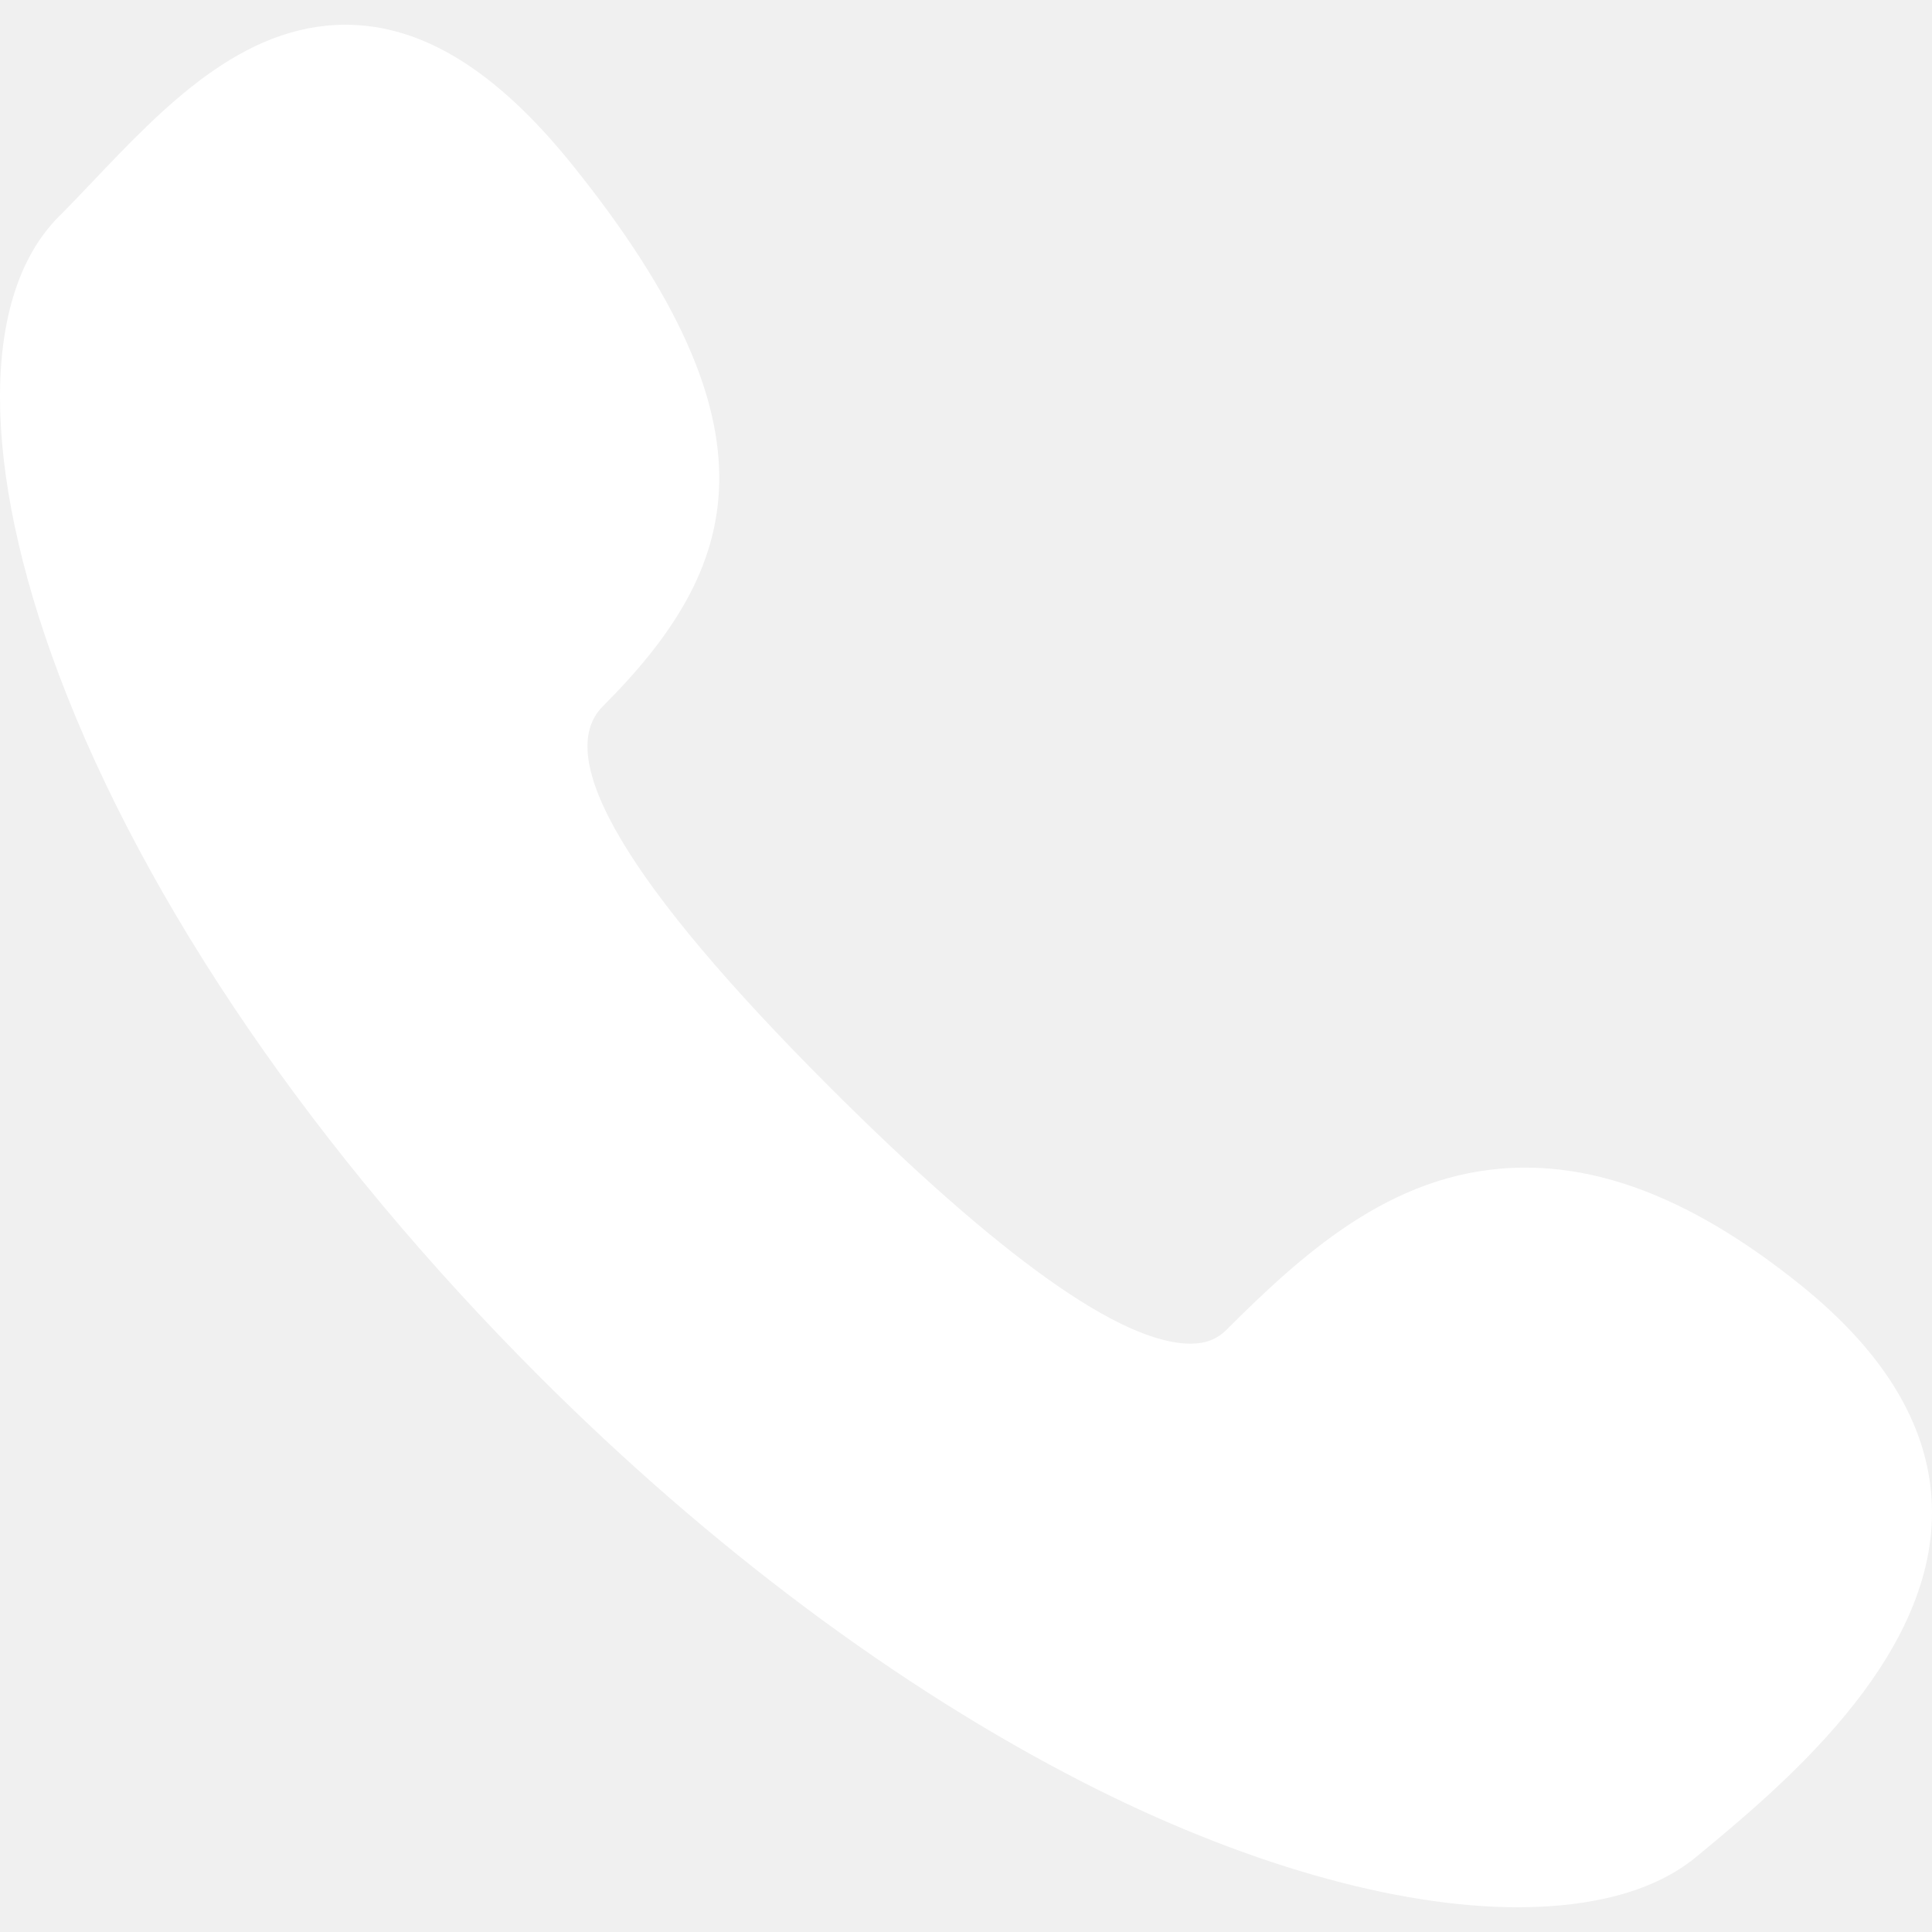
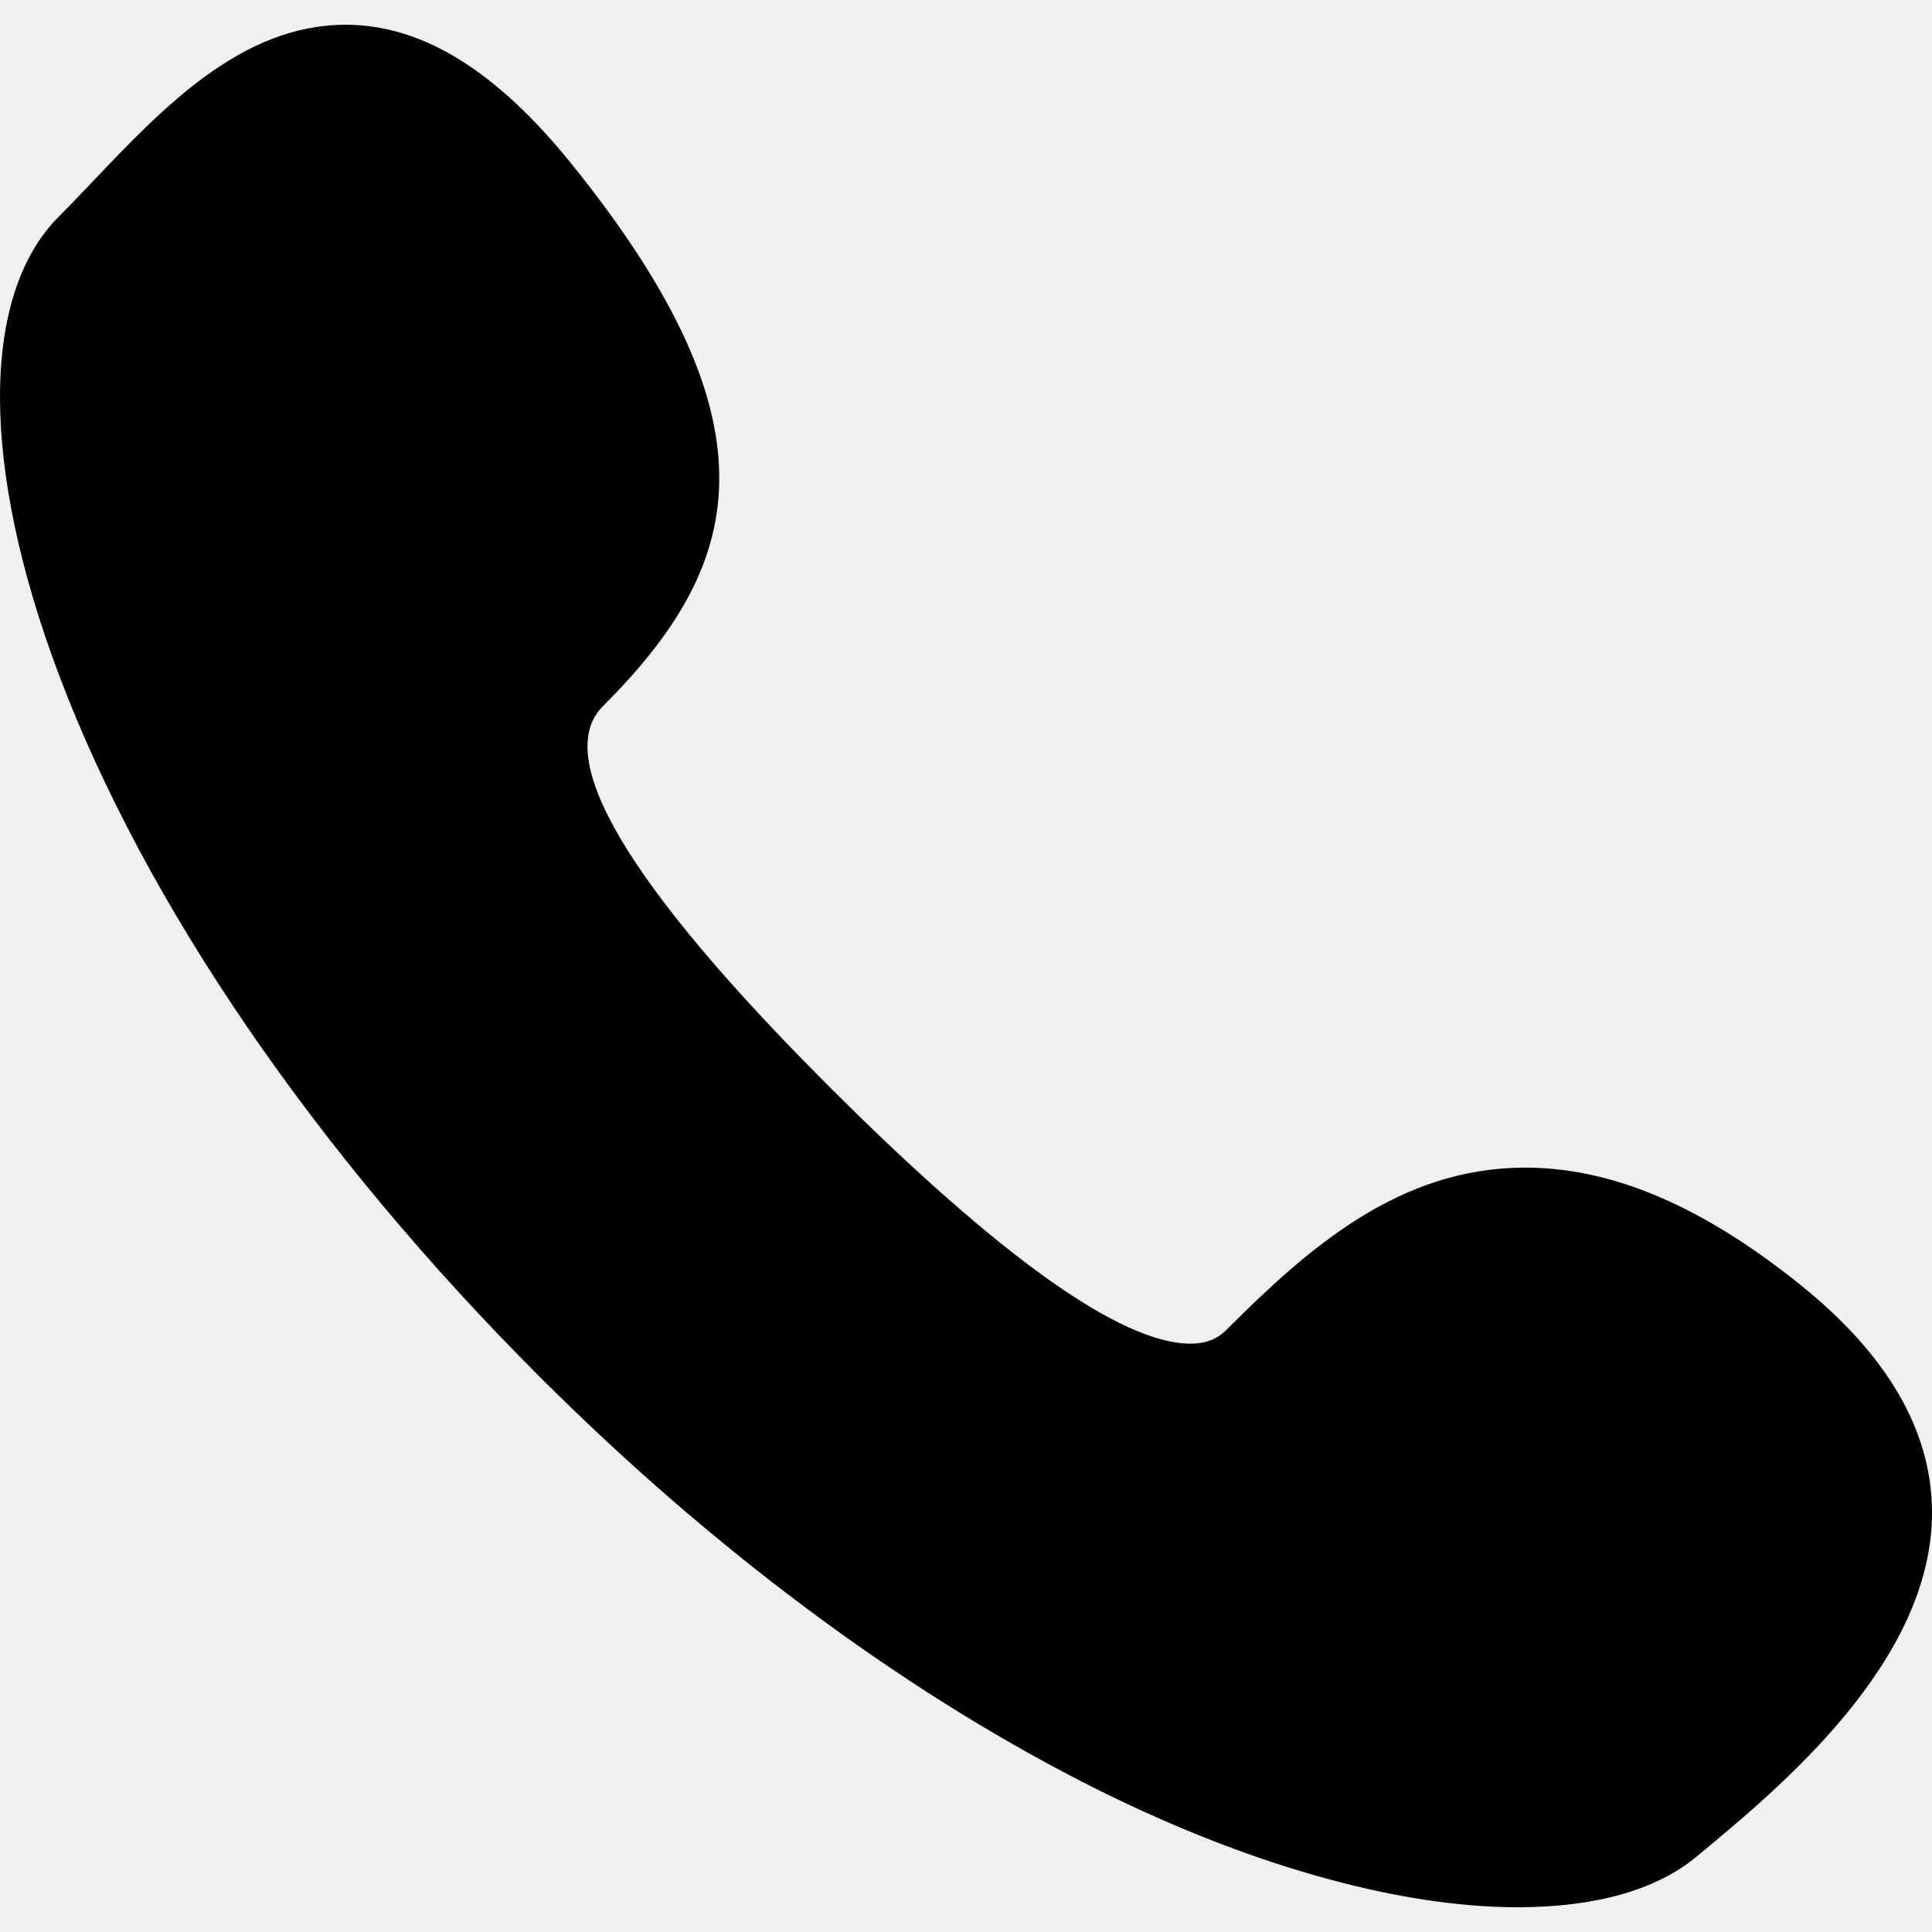
- <svg xmlns="http://www.w3.org/2000/svg" version="1.1" x="0px" y="0px" viewBox="0 0 287.32 287.32" style="enable-background:new 0 0 287.32 287.32; fill: #ffffff;" xml:space="preserve">
+ <svg xmlns="http://www.w3.org/2000/svg" version="1.1" x="0px" y="0px" viewBox="0 0 287.32 287.32" style="enable-background:new 0 0 287.32 287.32; fill: #000000;" xml:space="preserve">
  <path d="M267.749,191.076c-14.595-11.729-27.983-17.431-40.93-17.431c-18.729,0-32.214,11.914-44.423,24.119  c-1.404,1.405-3.104,2.06-5.349,2.06c-10.288,0.001-28.387-12.883-53.794-38.293c-29.89-29.892-41.191-48.904-33.592-56.506  c20.6-20.593,27.031-41.237-4.509-80.462C73.861,10.51,62.814,3.68,51.38,3.68c-15.42,0-27.142,12.326-37.484,23.202  c-1.788,1.88-3.477,3.656-5.133,5.312c-11.689,11.688-11.683,37.182,0.017,68.2c12.837,34.033,38.183,71.055,71.37,104.247  c25.665,25.663,53.59,46.403,80.758,60.328c23.719,12.158,46.726,18.672,64.783,18.672c0.002,0,0.004,0,0.007,0  c11.3,0,20.479-2.465,26.541-7.478c12.314-10.181,35.234-29.039,35.081-51.439C287.236,212.71,280.653,201.451,267.749,191.076z" />
  <g>
</g>
  <g>
</g>
  <g>
</g>
  <g>
</g>
  <g>
</g>
  <g>
</g>
  <g>
</g>
  <g>
</g>
  <g>
</g>
  <g>
</g>
  <g>
</g>
  <g>
</g>
  <g>
</g>
  <g>
</g>
  <g>
</g>
</svg>
